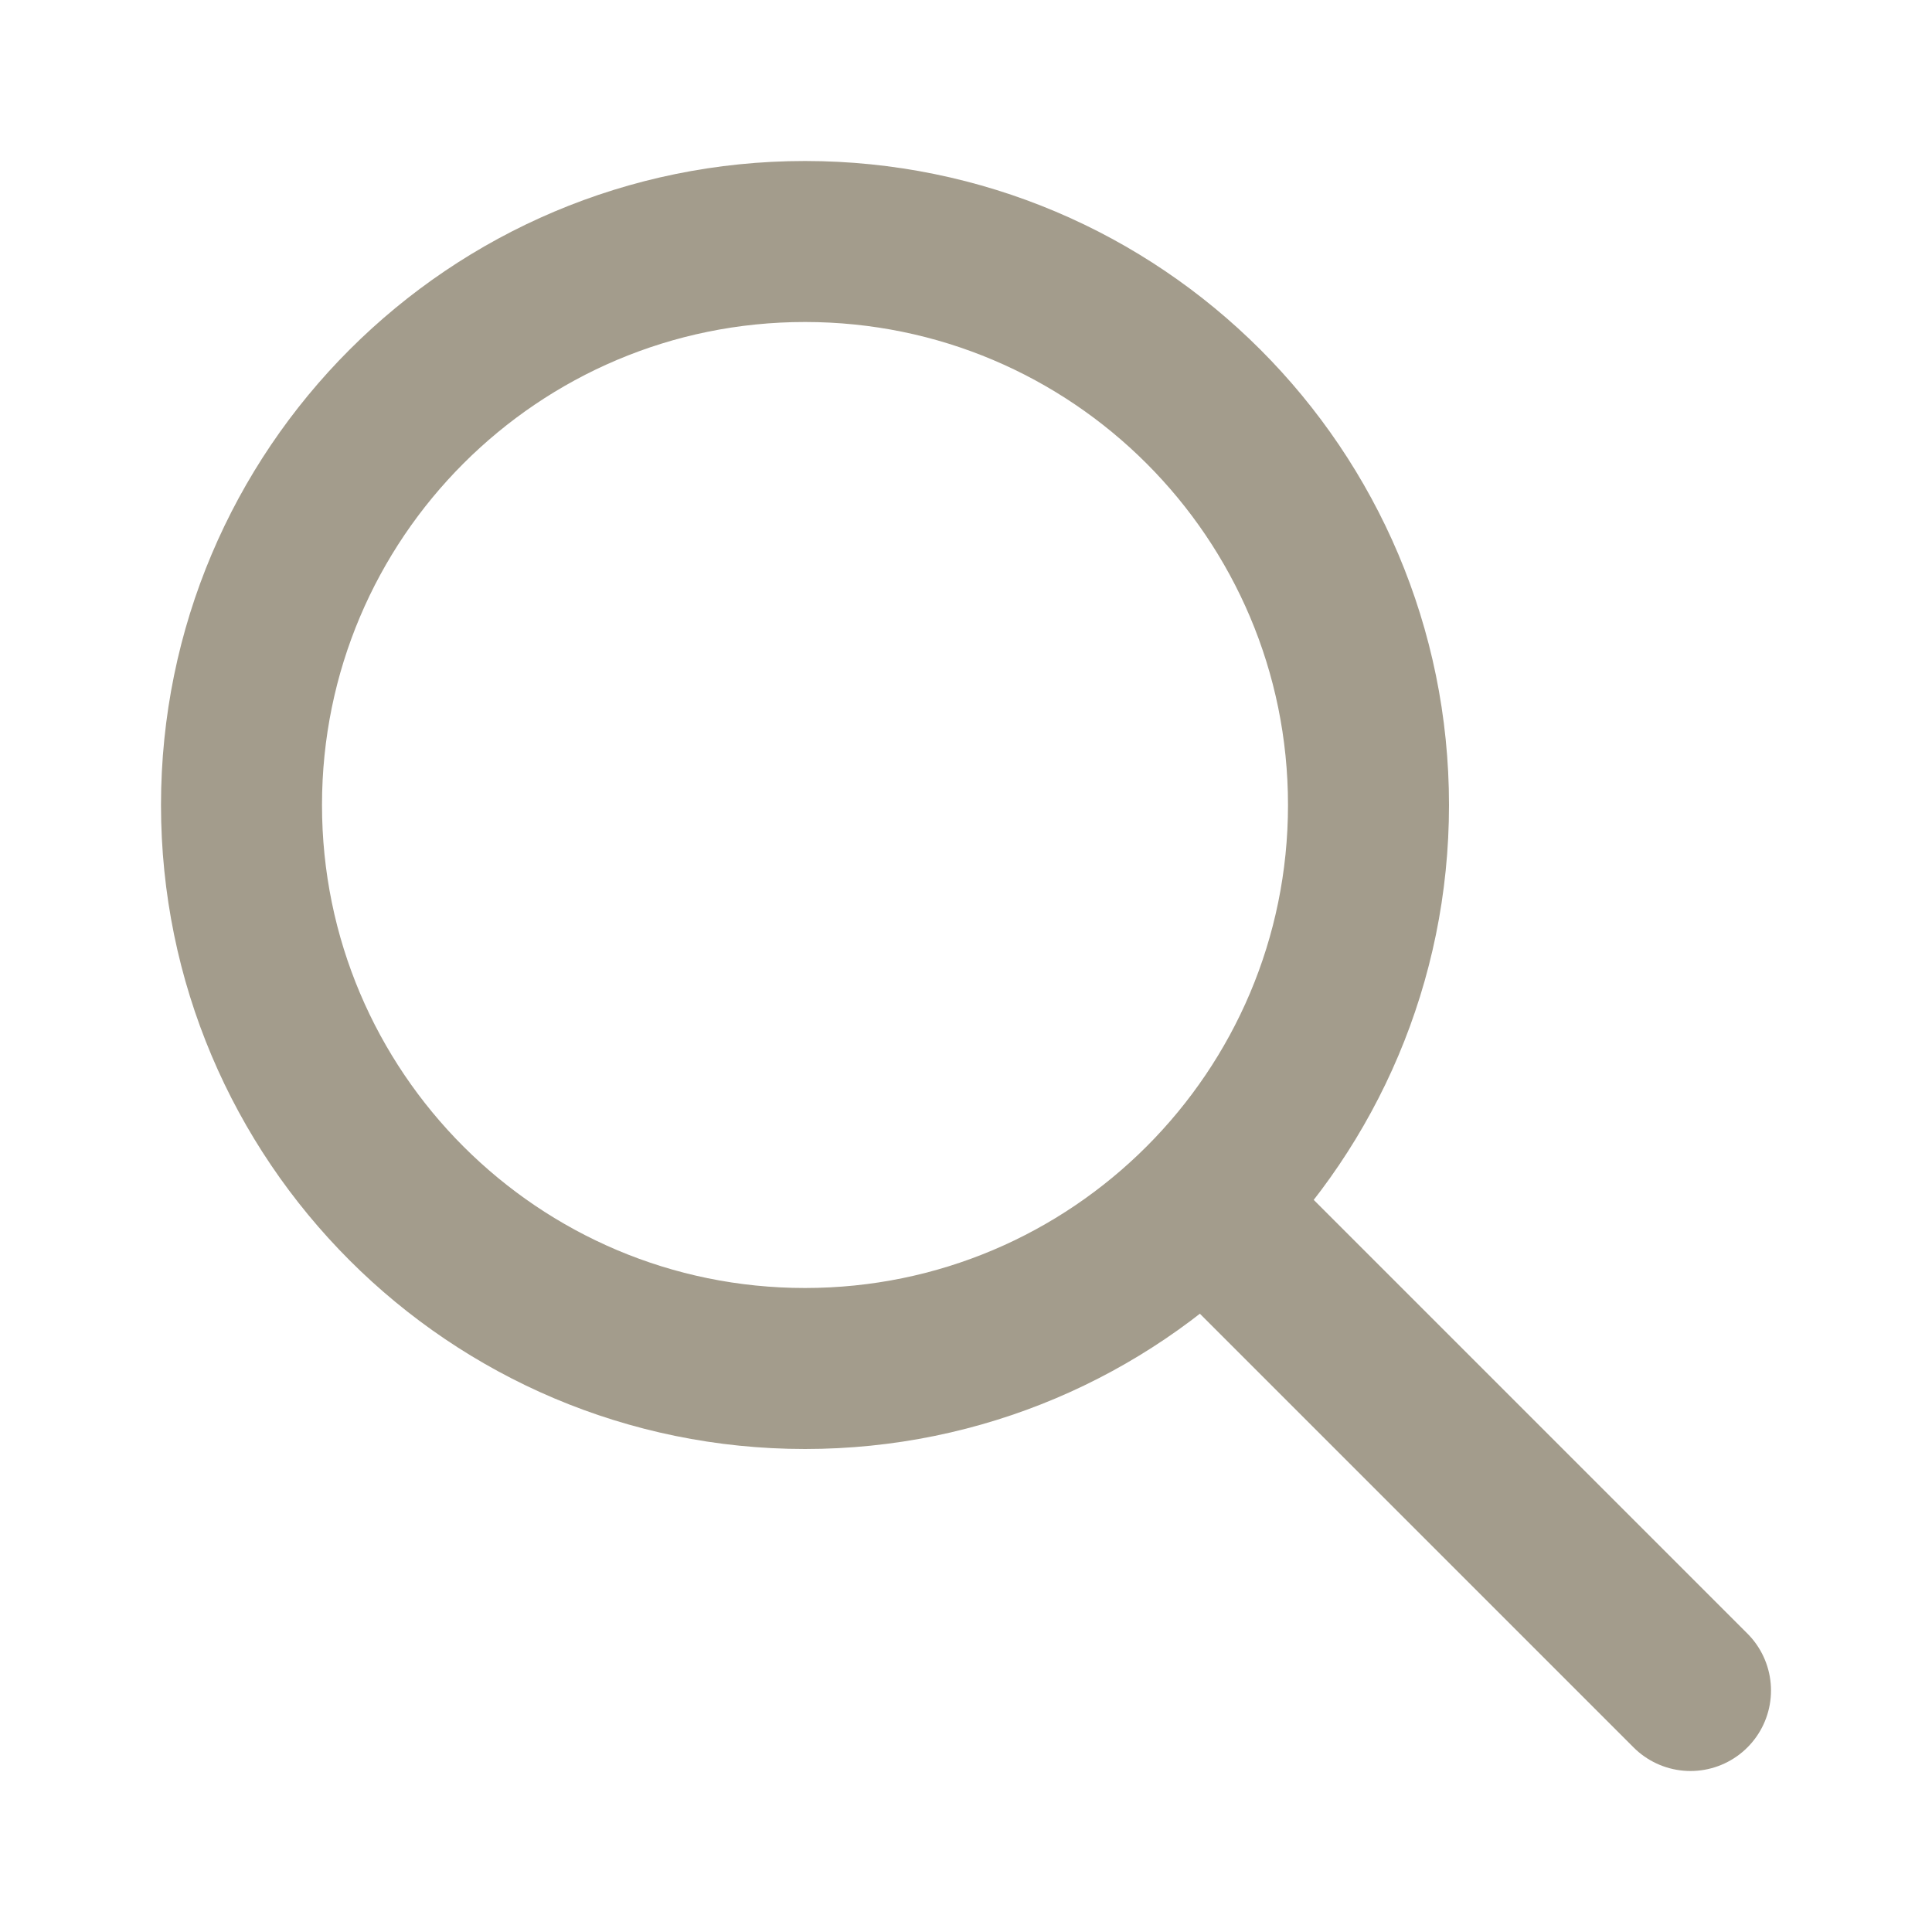
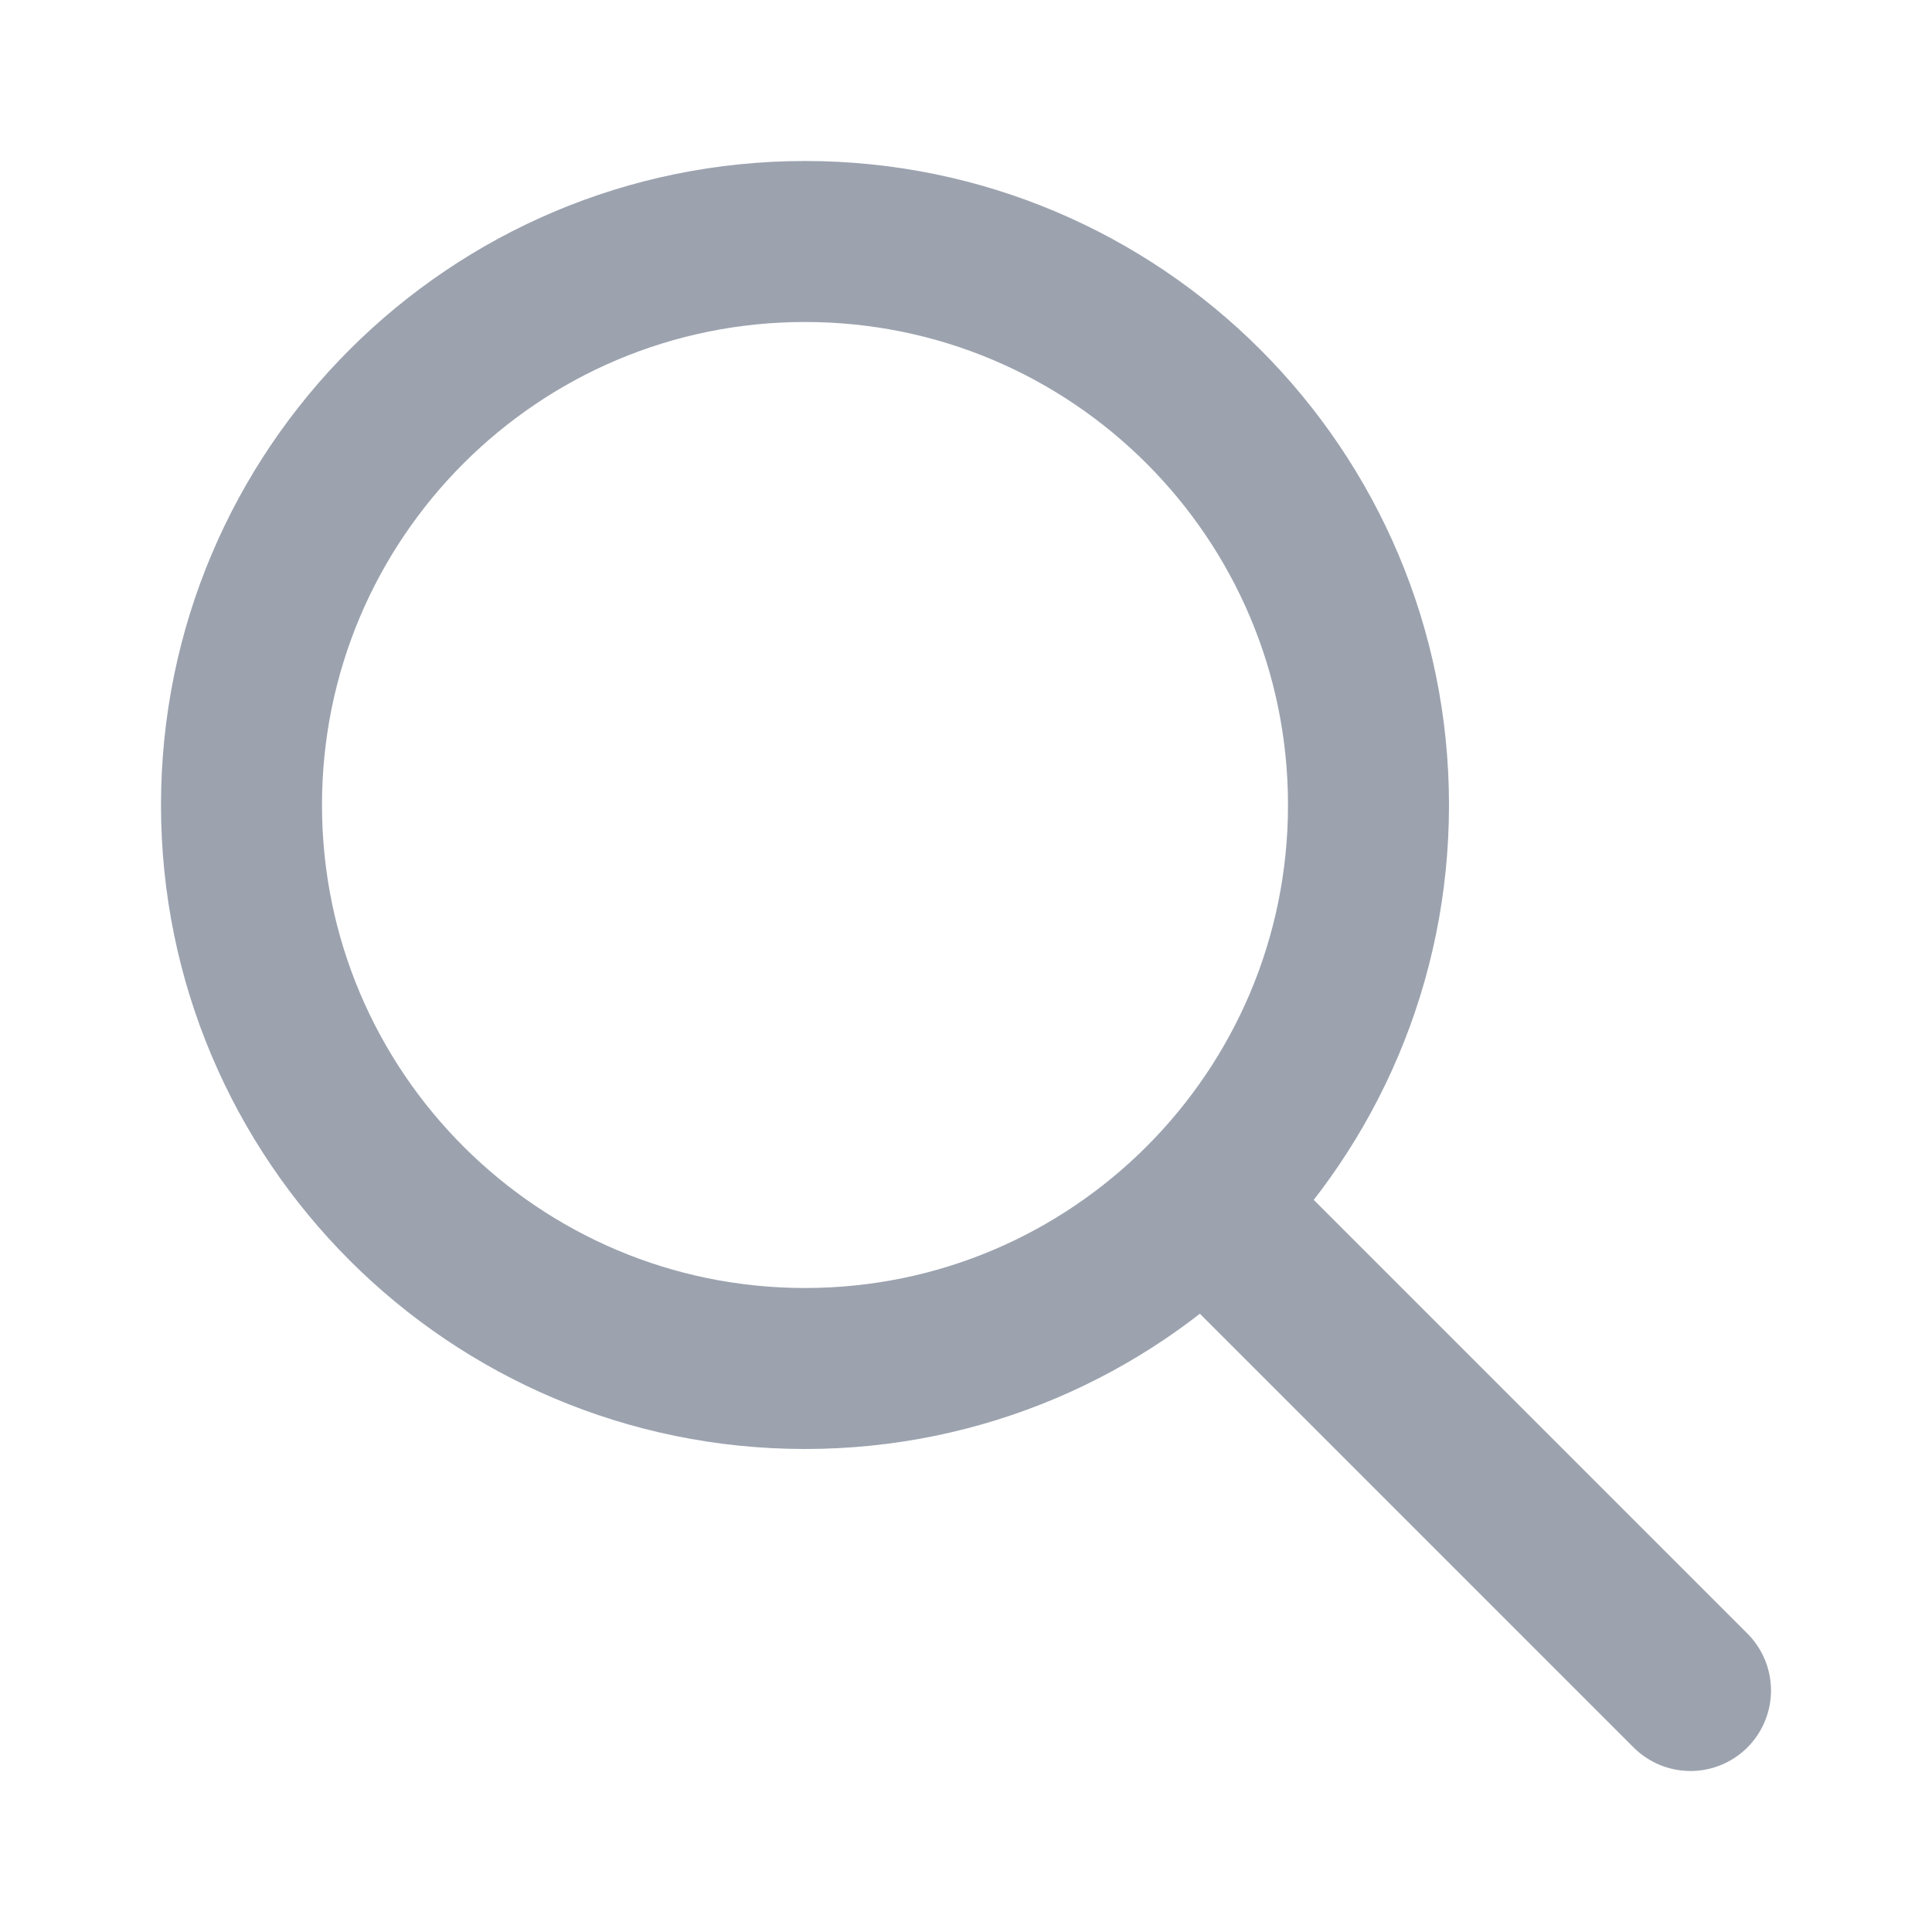
- <svg xmlns="http://www.w3.org/2000/svg" width="24" height="24" viewBox="0 0 24 24" fill="none" stroke="#A39C8C" stroke-width="2" stroke-linecap="round" stroke-linejoin="round">
+ <svg xmlns="http://www.w3.org/2000/svg" width="24" height="24" viewBox="0 0 24 24" fill="none" stroke="#9CA3AF" stroke-width="2" stroke-linecap="round" stroke-linejoin="round">
  <circle cx="10" cy="10" r="7" />
  <path d="M21 21l-6-6" />
</svg>
